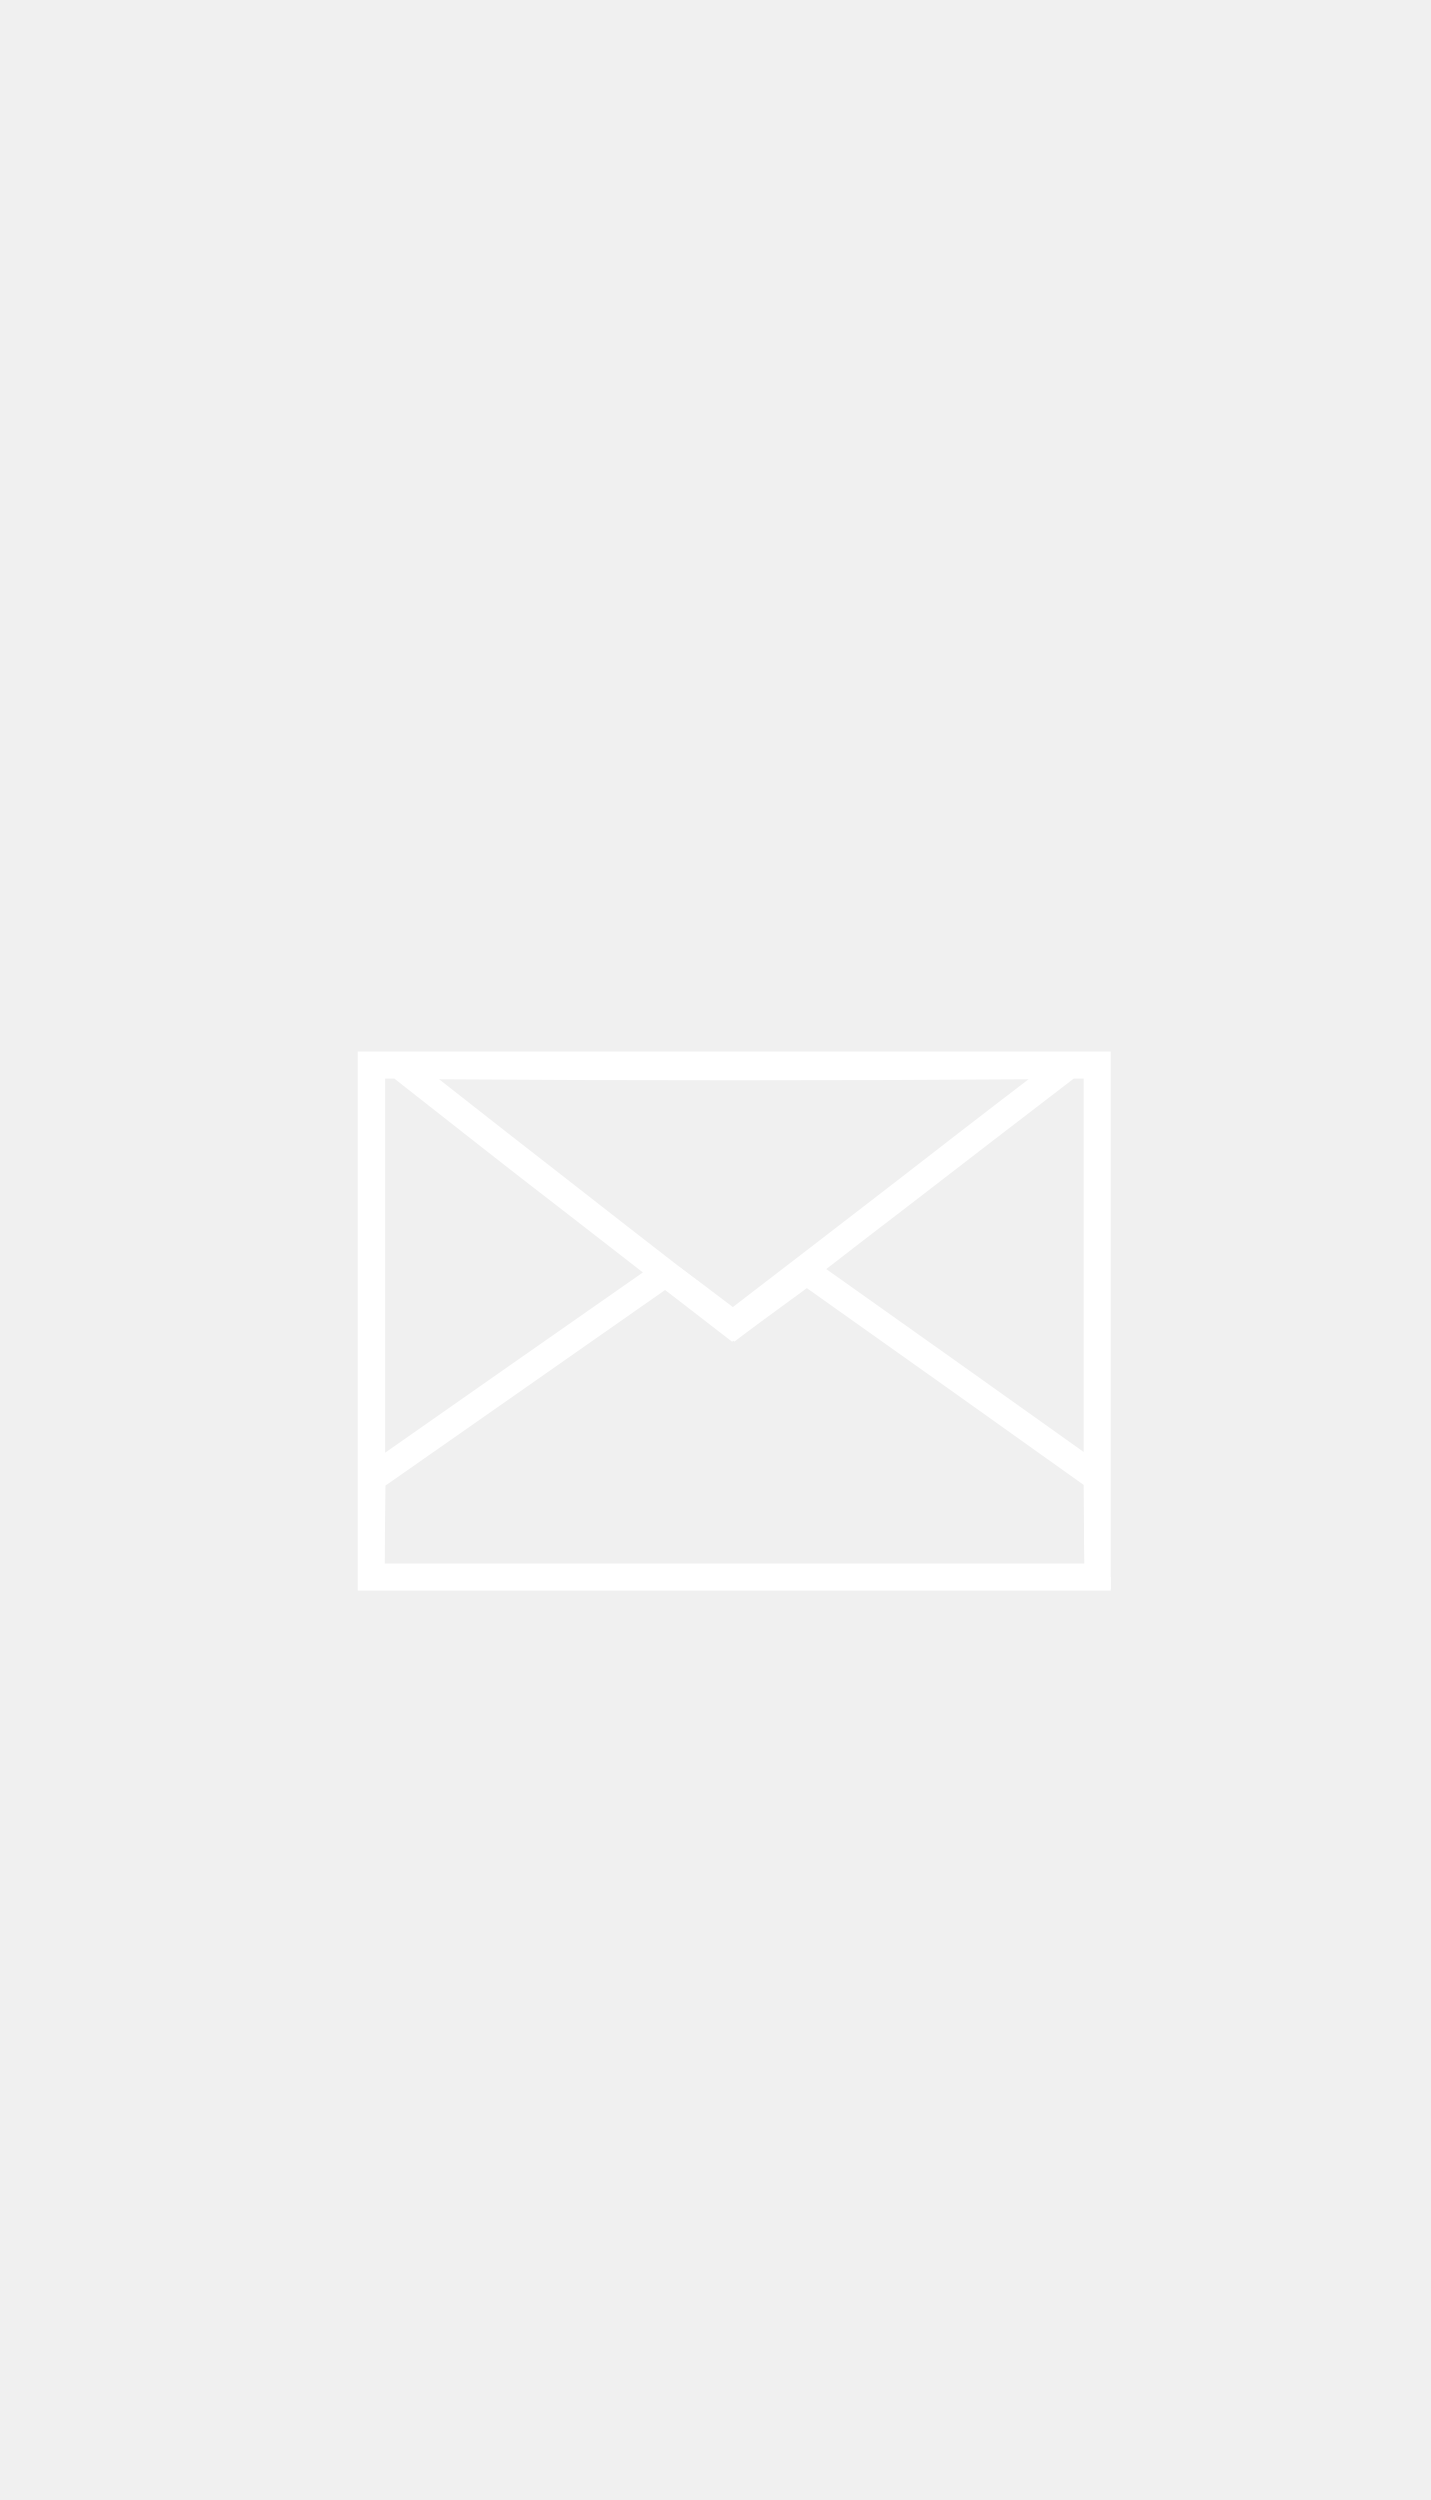
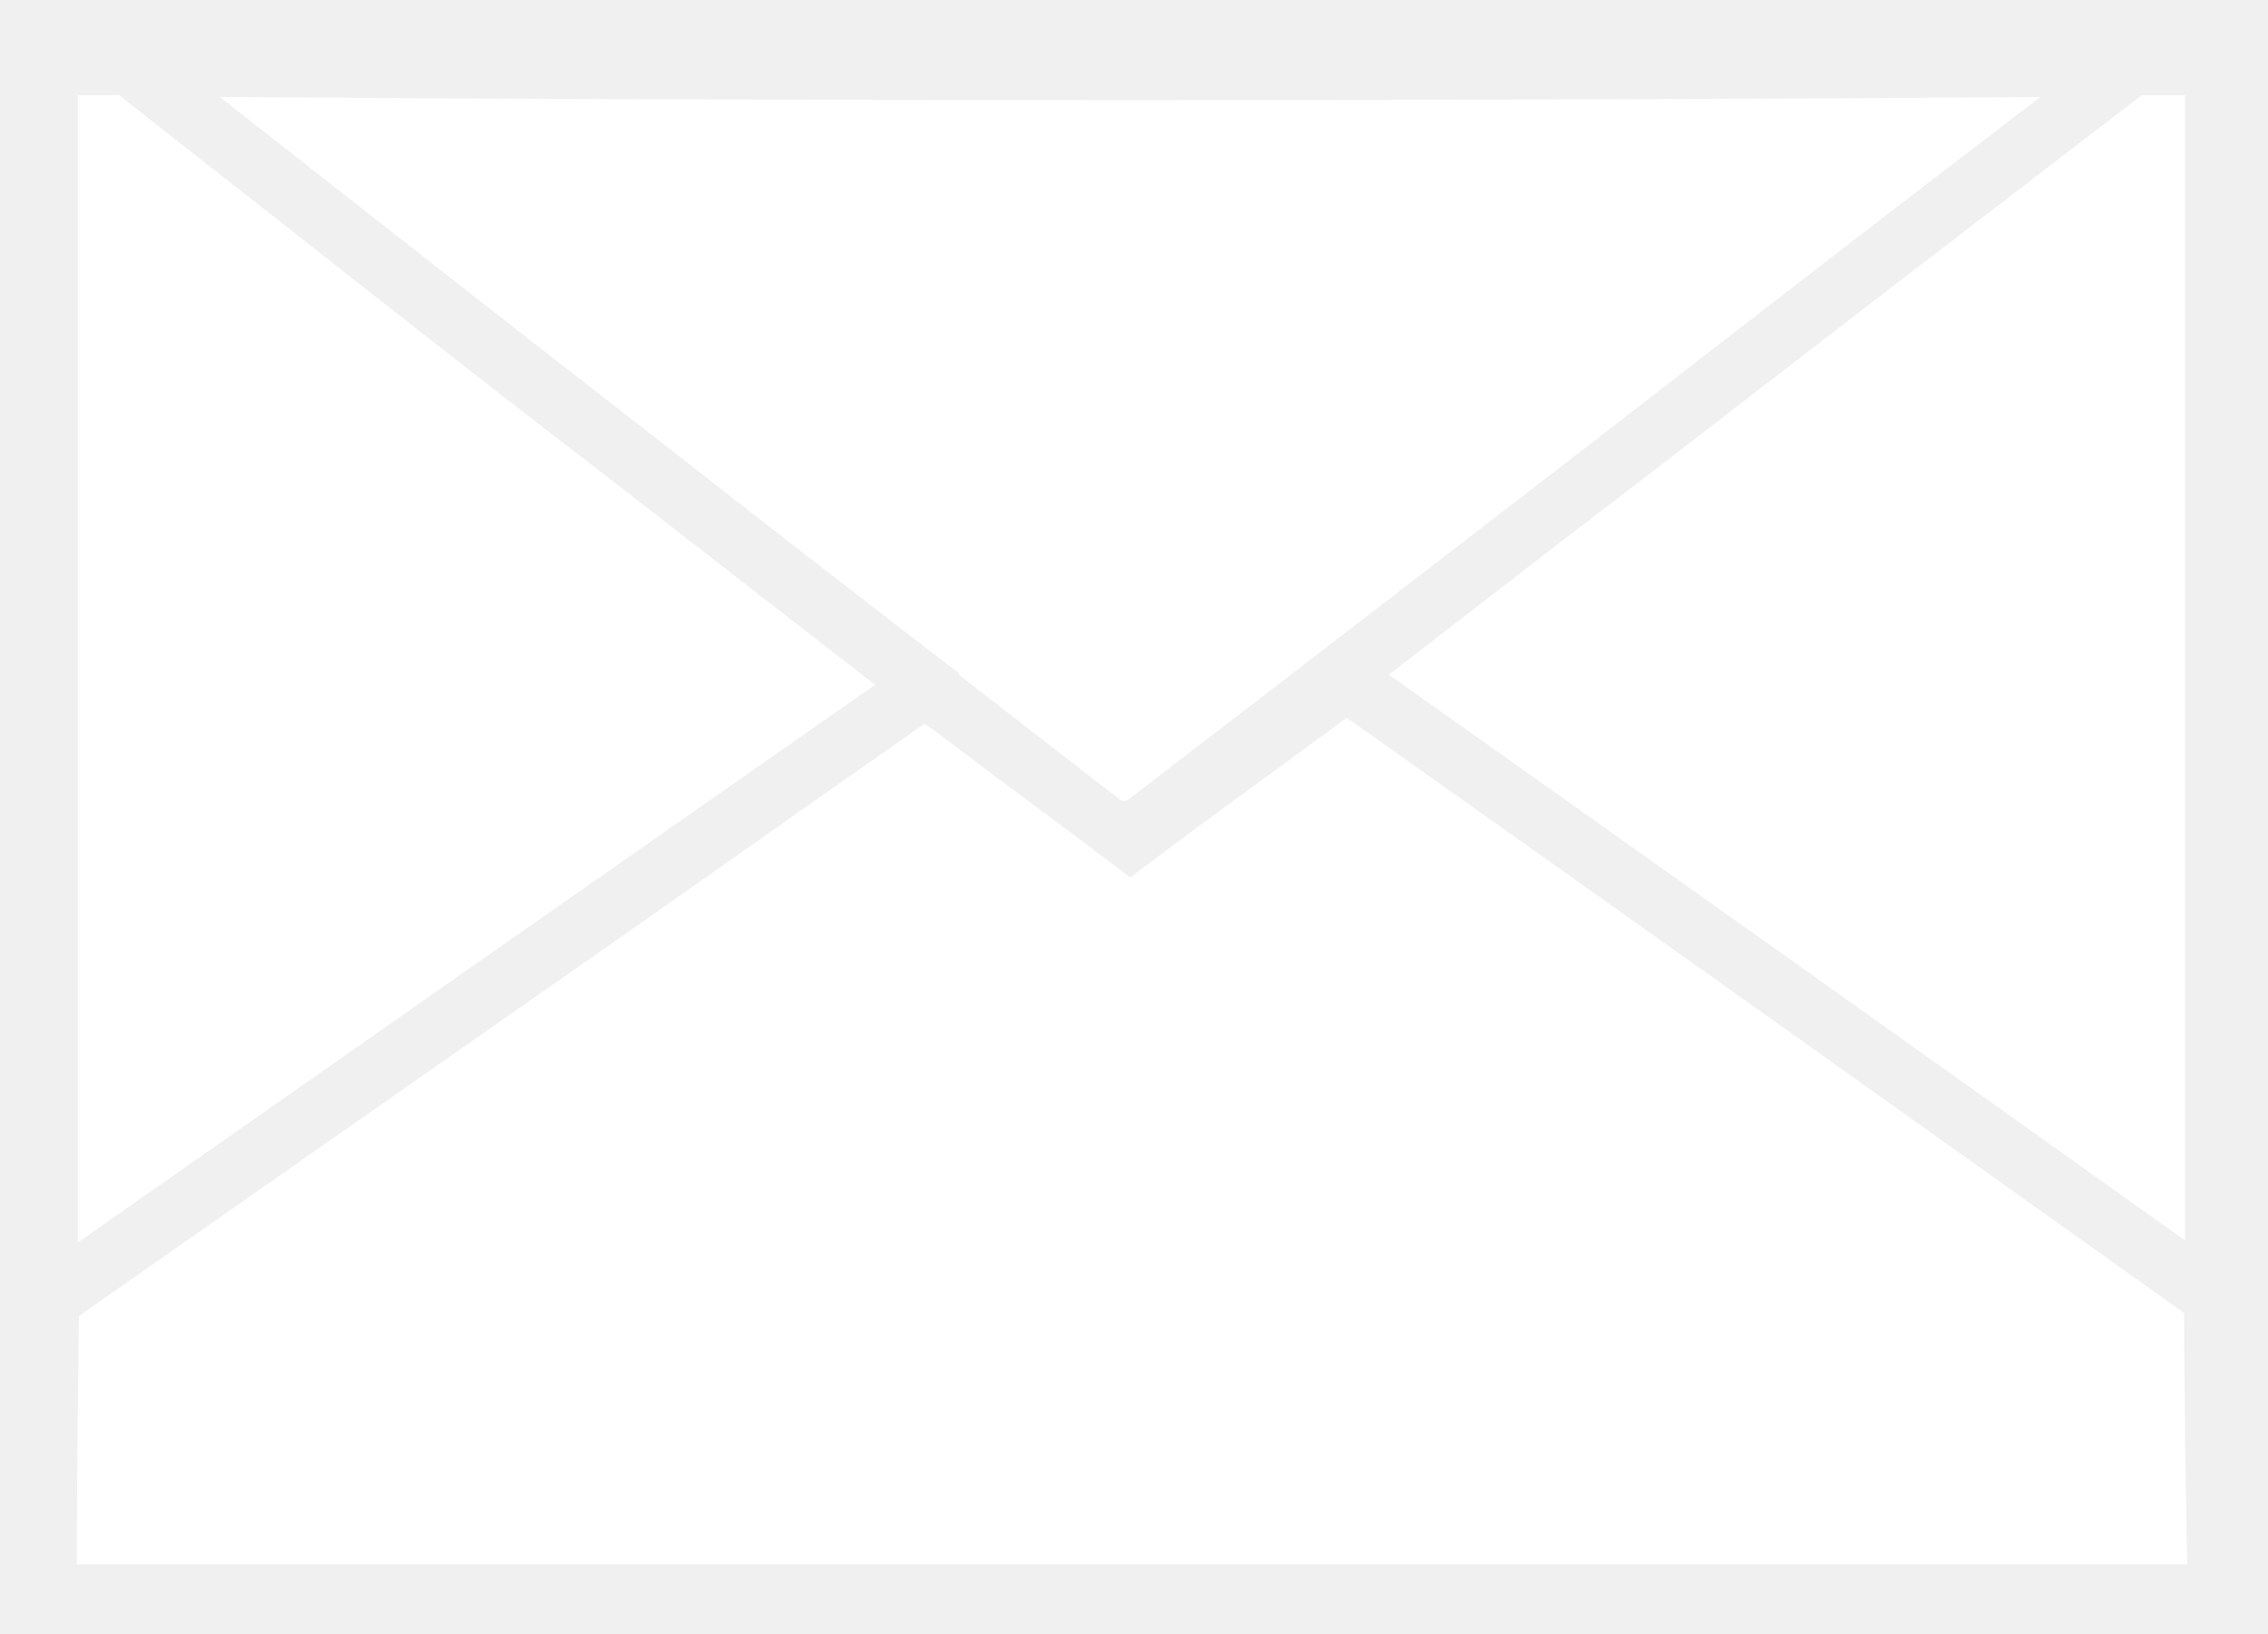
- <svg xmlns="http://www.w3.org/2000/svg" version="1.1" id="Layer_1" x="0px" y="0px" viewBox="0 0 422.8 738.7" style="enable-background: new 0 0 422.8 738.7">
-   <style type="text/css">.st0{fill:#FFFFFF;stroke:#FFFFFF;stroke-miterlimit:10;}</style>
+ <svg xmlns="http://www.w3.org/2000/svg" version="1.1" id="Layer_1" x="0px" y="0px" viewBox="0 0 224.3 161.5" style="enable-background:new 0 0 224.3 161.5;" xml:space="preserve">
+   <style type="text/css">
+ 	.st0{fill:#FFFFFF;stroke:#FFFFFF;stroke-miterlimit:10;}
+ 	.st1{fill:#FFFFFF;}
+ </style>
  <g>
    <g>
-       <path class="st0" d="M327.7,466v3.5h0L327.7,466z M208.7,380.9c-2.8-2.1-5.6-4.2-8.5-6.3c5.4,4.2,10.7,8.3,16,12.4    c0.1-0.1,0.2-0.1,0.3-0.2C213.9,384.8,211.3,382.9,208.7,380.9z" />
+       <path class="st0" d="M103.6,72.6c-2.3-1.7-4.6-3.5-7-5.2l0,0c-0.5-0.4-1-0.7-1.5-1.1c5.4,4.2,10.7,8.3,16,12.4c0,0,0,0,0.1,0    c0.1-0.1,0.2-0.1,0.3-0.2C108.8,76.5,106.2,74.6,103.6,72.6z" />
    </g>
    <g>
-       <path class="st0" d="M214.8,394.2c-3.4-2.6-6.8-5.1-10.3-7.7c-2.7-2-5.3-4-8-6c0,0,0,0,0,0c5.8,4.5,11.5,8.9,17.2,13.3l2.6,2    l0.3-0.3L214.8,394.2z" />
-       <path class="st0" d="M106.2,311.2v158.3h221.5V311.2H106.2z M217.1,318.7c32.6,0,61.6-0.1,88.3-0.3c-13.9,10.6-27.7,21.3-41.5,32    c-15.7,12.1-31.5,24.3-47.3,36.4c-0.1,0.1-0.2,0.1-0.3,0.2c-5.3-4.1-10.7-8.2-16-12.4c-10.2-7.9-20.5-15.9-30.7-23.9    c-13.8-10.7-27.8-21.7-41.3-32.3C155.1,318.6,184.3,318.7,217.1,318.7z M113.2,318.2h3.5l3.8,3c14.7,11.5,29.8,23.5,44.8,35    c8.5,6.6,17,13.2,25.5,19.8c-13.2,9.2-26.3,18.4-39.5,27.6c-12.7,8.9-25.4,17.8-38,26.6V318.2z M113.2,462.5c0-8,0.1-16,0.2-23.8    c14-9.8,27.9-19.5,41.9-29.3c13.8-9.6,27.5-19.3,41.3-28.9c0,0,0,0,0,0c2.7,2,5.3,4,8,6c3.4,2.6,6.8,5.1,10.3,7.7l1.8,1.4l0.3,0.2    l2.1-1.6c3.6-2.7,7.1-5.3,10.7-7.9c2.9-2.1,5.7-4.2,8.6-6.3c27,19.1,54.8,38.9,82.3,58.5c0,4.3,0.1,8.5,0.1,12.8    c0,3.7,0,7.5,0.1,11.2H113.2z M320.7,430c-25.8-18.4-52-37-77.4-55c8.3-6.4,16.5-12.8,24.8-19.1c16.3-12.6,32.7-25.2,49-37.7h3.6    V430z" />
+       <path class="st0" d="M111.1,86.9l-2.3-1.7c-5.7-4.4-11.5-8.5-17.3-13c2.7,2,5.3,4,8,6c3.5,2.6,6.9,5.1,10.3,7.7L111.1,86.9z" />
+       <path class="st1" d="M96.6,67.4L96.6,67.4c-0.5-0.4-1-0.8-1.5-1.1c5.4,4.2,10.7,8.3,16,12.4c0,0,0,0,0.1,0    C106.3,74.9,101.4,71.2,96.6,67.4z" />
+       <path class="st0" d="M215.6,9.9v111.8c-25.8-18.4-52-37-77.4-55c8.3-6.4,16.5-12.8,24.8-19.1c16.3-12.6,32.7-25.2,49-37.7    C212,9.9,215.6,9.9,215.6,9.9z" />
+       <path class="st0" d="M200.3,10.1c-13.9,10.6-27.7,21.3-41.5,32c-15.7,12.1-31.5,24.3-47.3,36.4c-0.1,0.1-0.2,0.1-0.3,0.2l0,0    c0.1-0.1,0.2-0.1,0.3-0.2c-2.6-2-5.2-3.9-7.8-5.9c-2.3-1.7-4.6-3.5-7-5.2l0,0c-0.5-0.4-0.9-0.7-1.4-1.1    C85,58.4,74.7,50.4,64.5,42.4C50.7,31.7,36.7,20.7,23.2,10.1c26.8,0.2,56,0.3,88.8,0.3C144.6,10.4,173.6,10.3,200.3,10.1z" />
+       <path class="st0" d="M85.7,67.7c-13.2,9.2-26.3,18.4-39.5,27.6c-12.7,8.9-25.4,17.8-38,26.6V9.9h3.4l3.8,3    c14.7,11.5,29.8,23.5,44.8,35C68.7,54.5,77.2,61.1,85.7,67.7z" />
+       <path class="st0" d="M215.8,154.2H8.1c0-8,0.1-16,0.2-23.8c14-9.8,27.9-19.5,41.9-29.3C64,91.5,77.7,81.8,91.4,72.2    c5.8,4.5,11.6,8.6,17.3,13l2.3,1.7h0.1l0.4,0.3l0.3,0.2l2.1-1.6c3.6-2.7,7.1-5.3,10.7-7.9c2.9-2.1,5.7-4.2,8.6-6.3    c27,19.1,54.8,38.9,82.3,58.5c0,4.3,0.1,8.5,0.1,12.8C215.7,146.7,215.7,150.5,215.8,154.2z" />
    </g>
  </g>
</svg>
